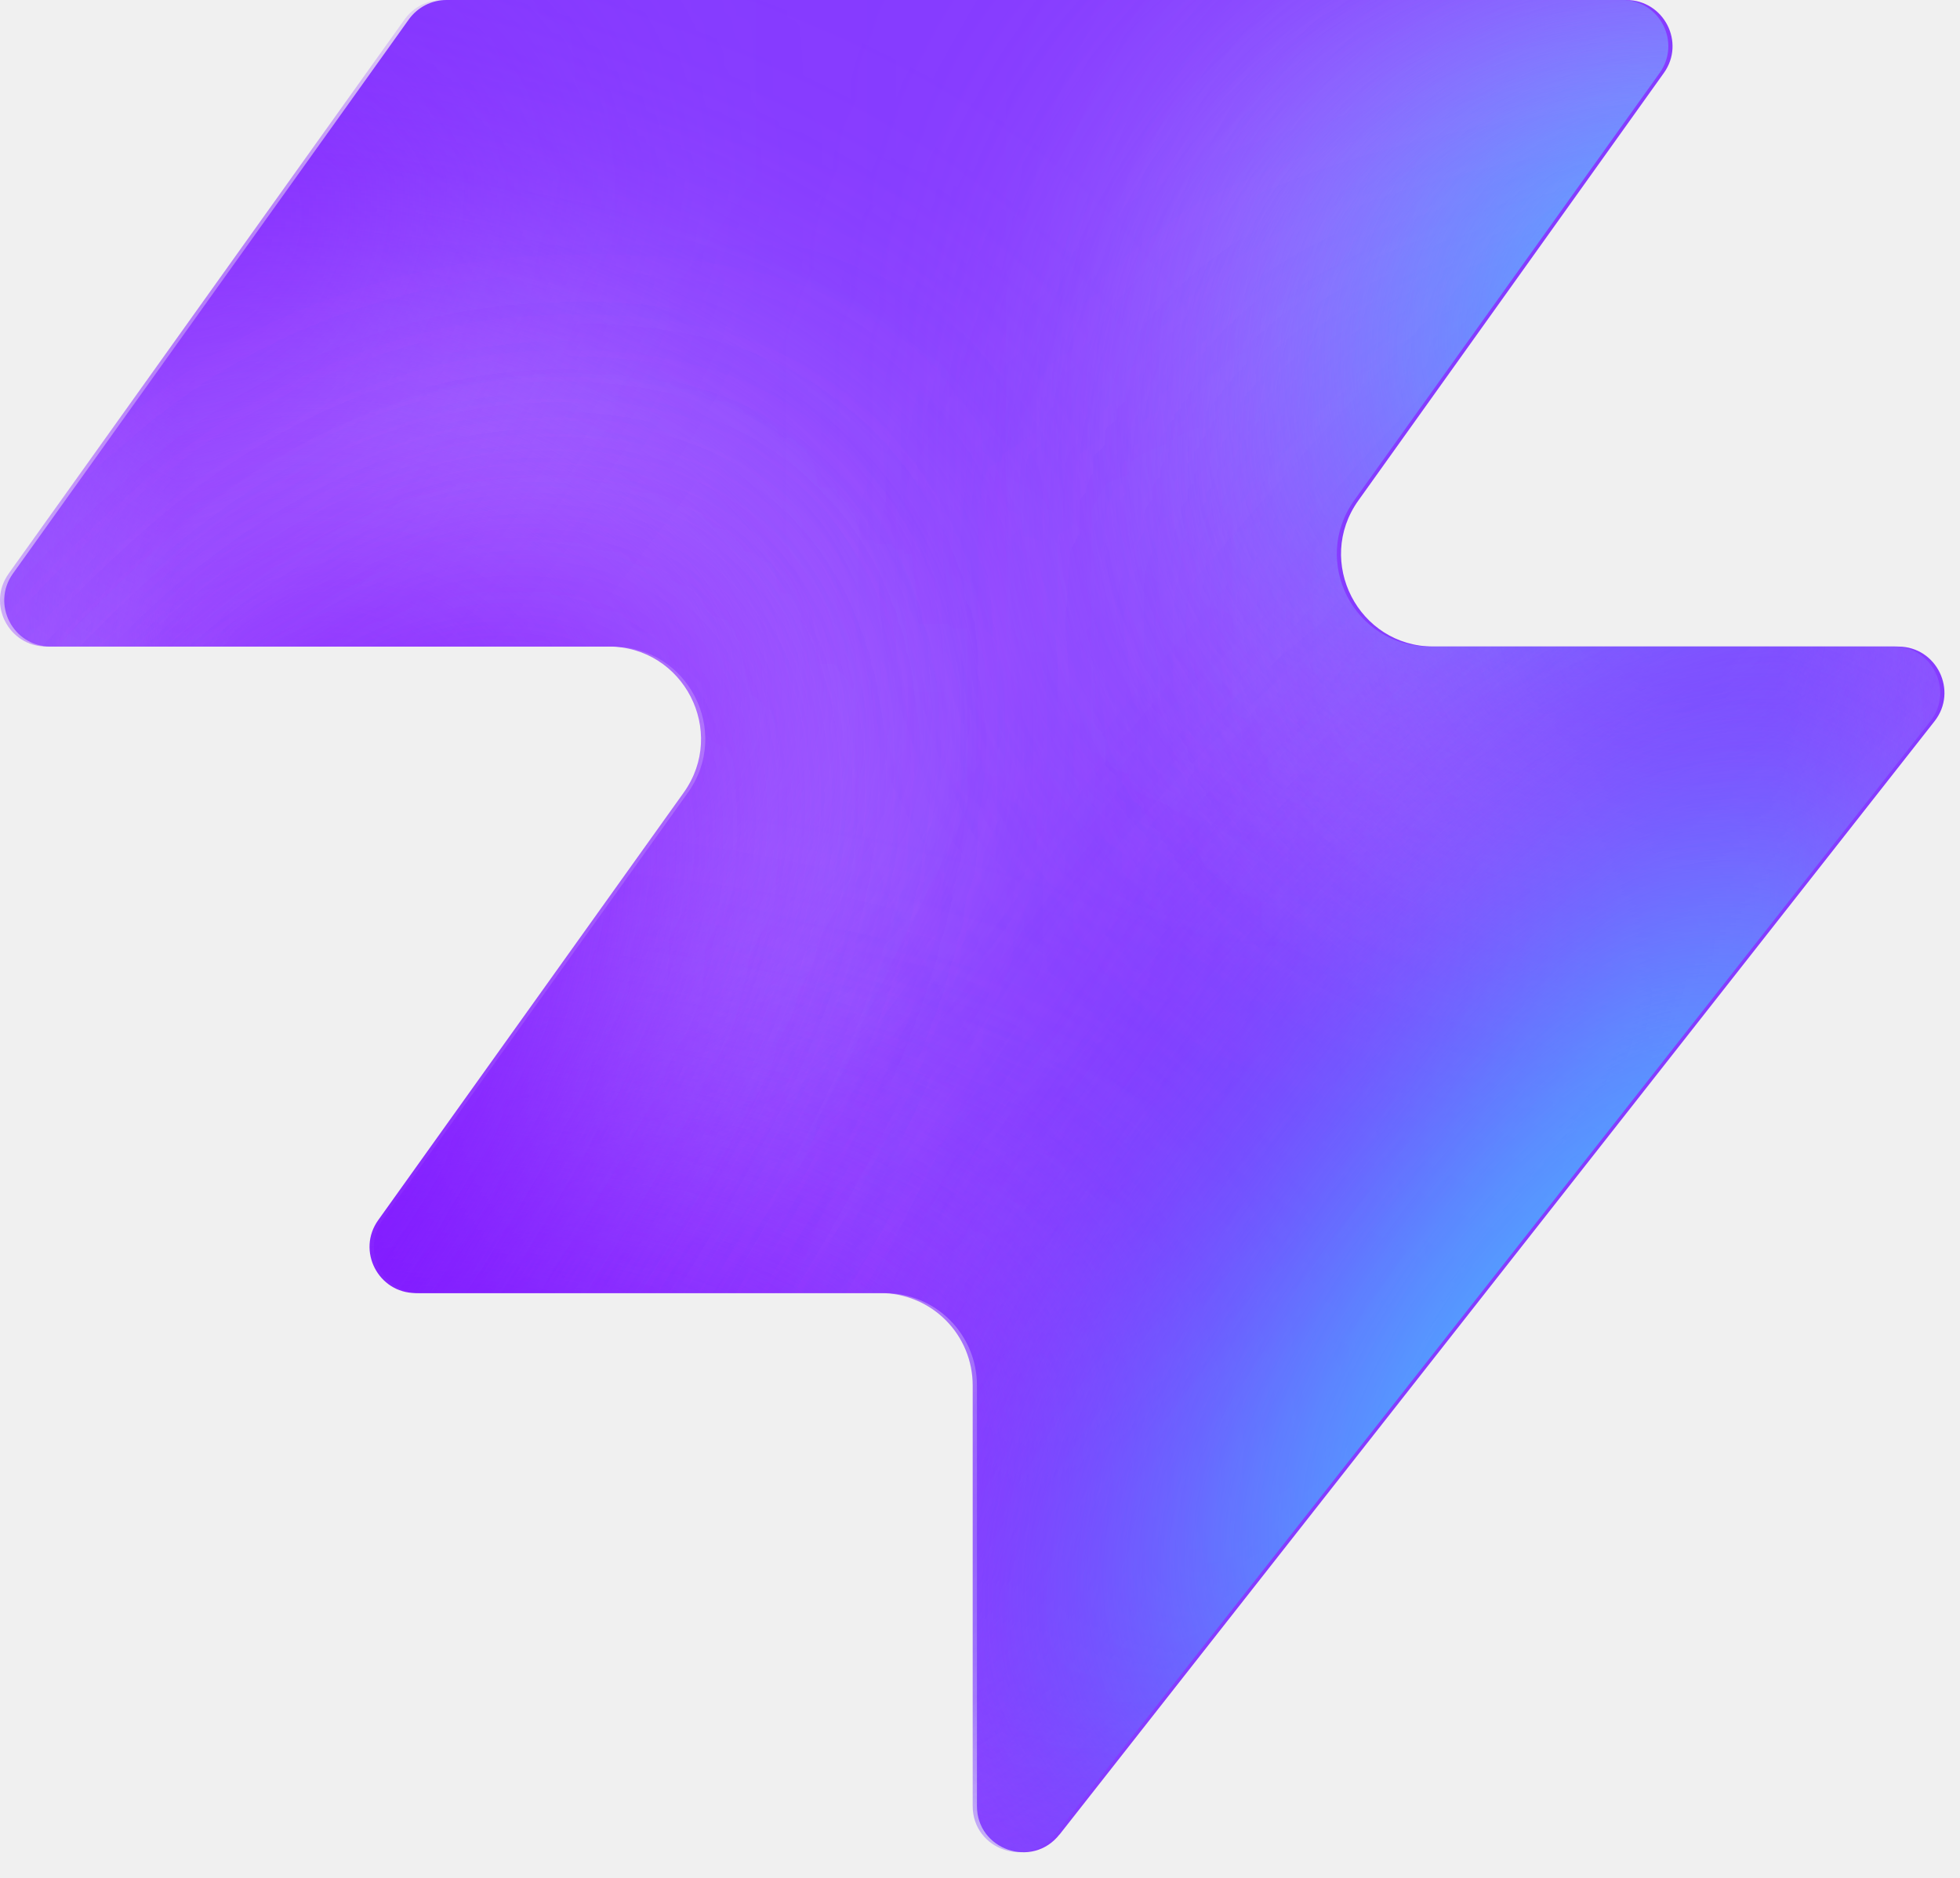
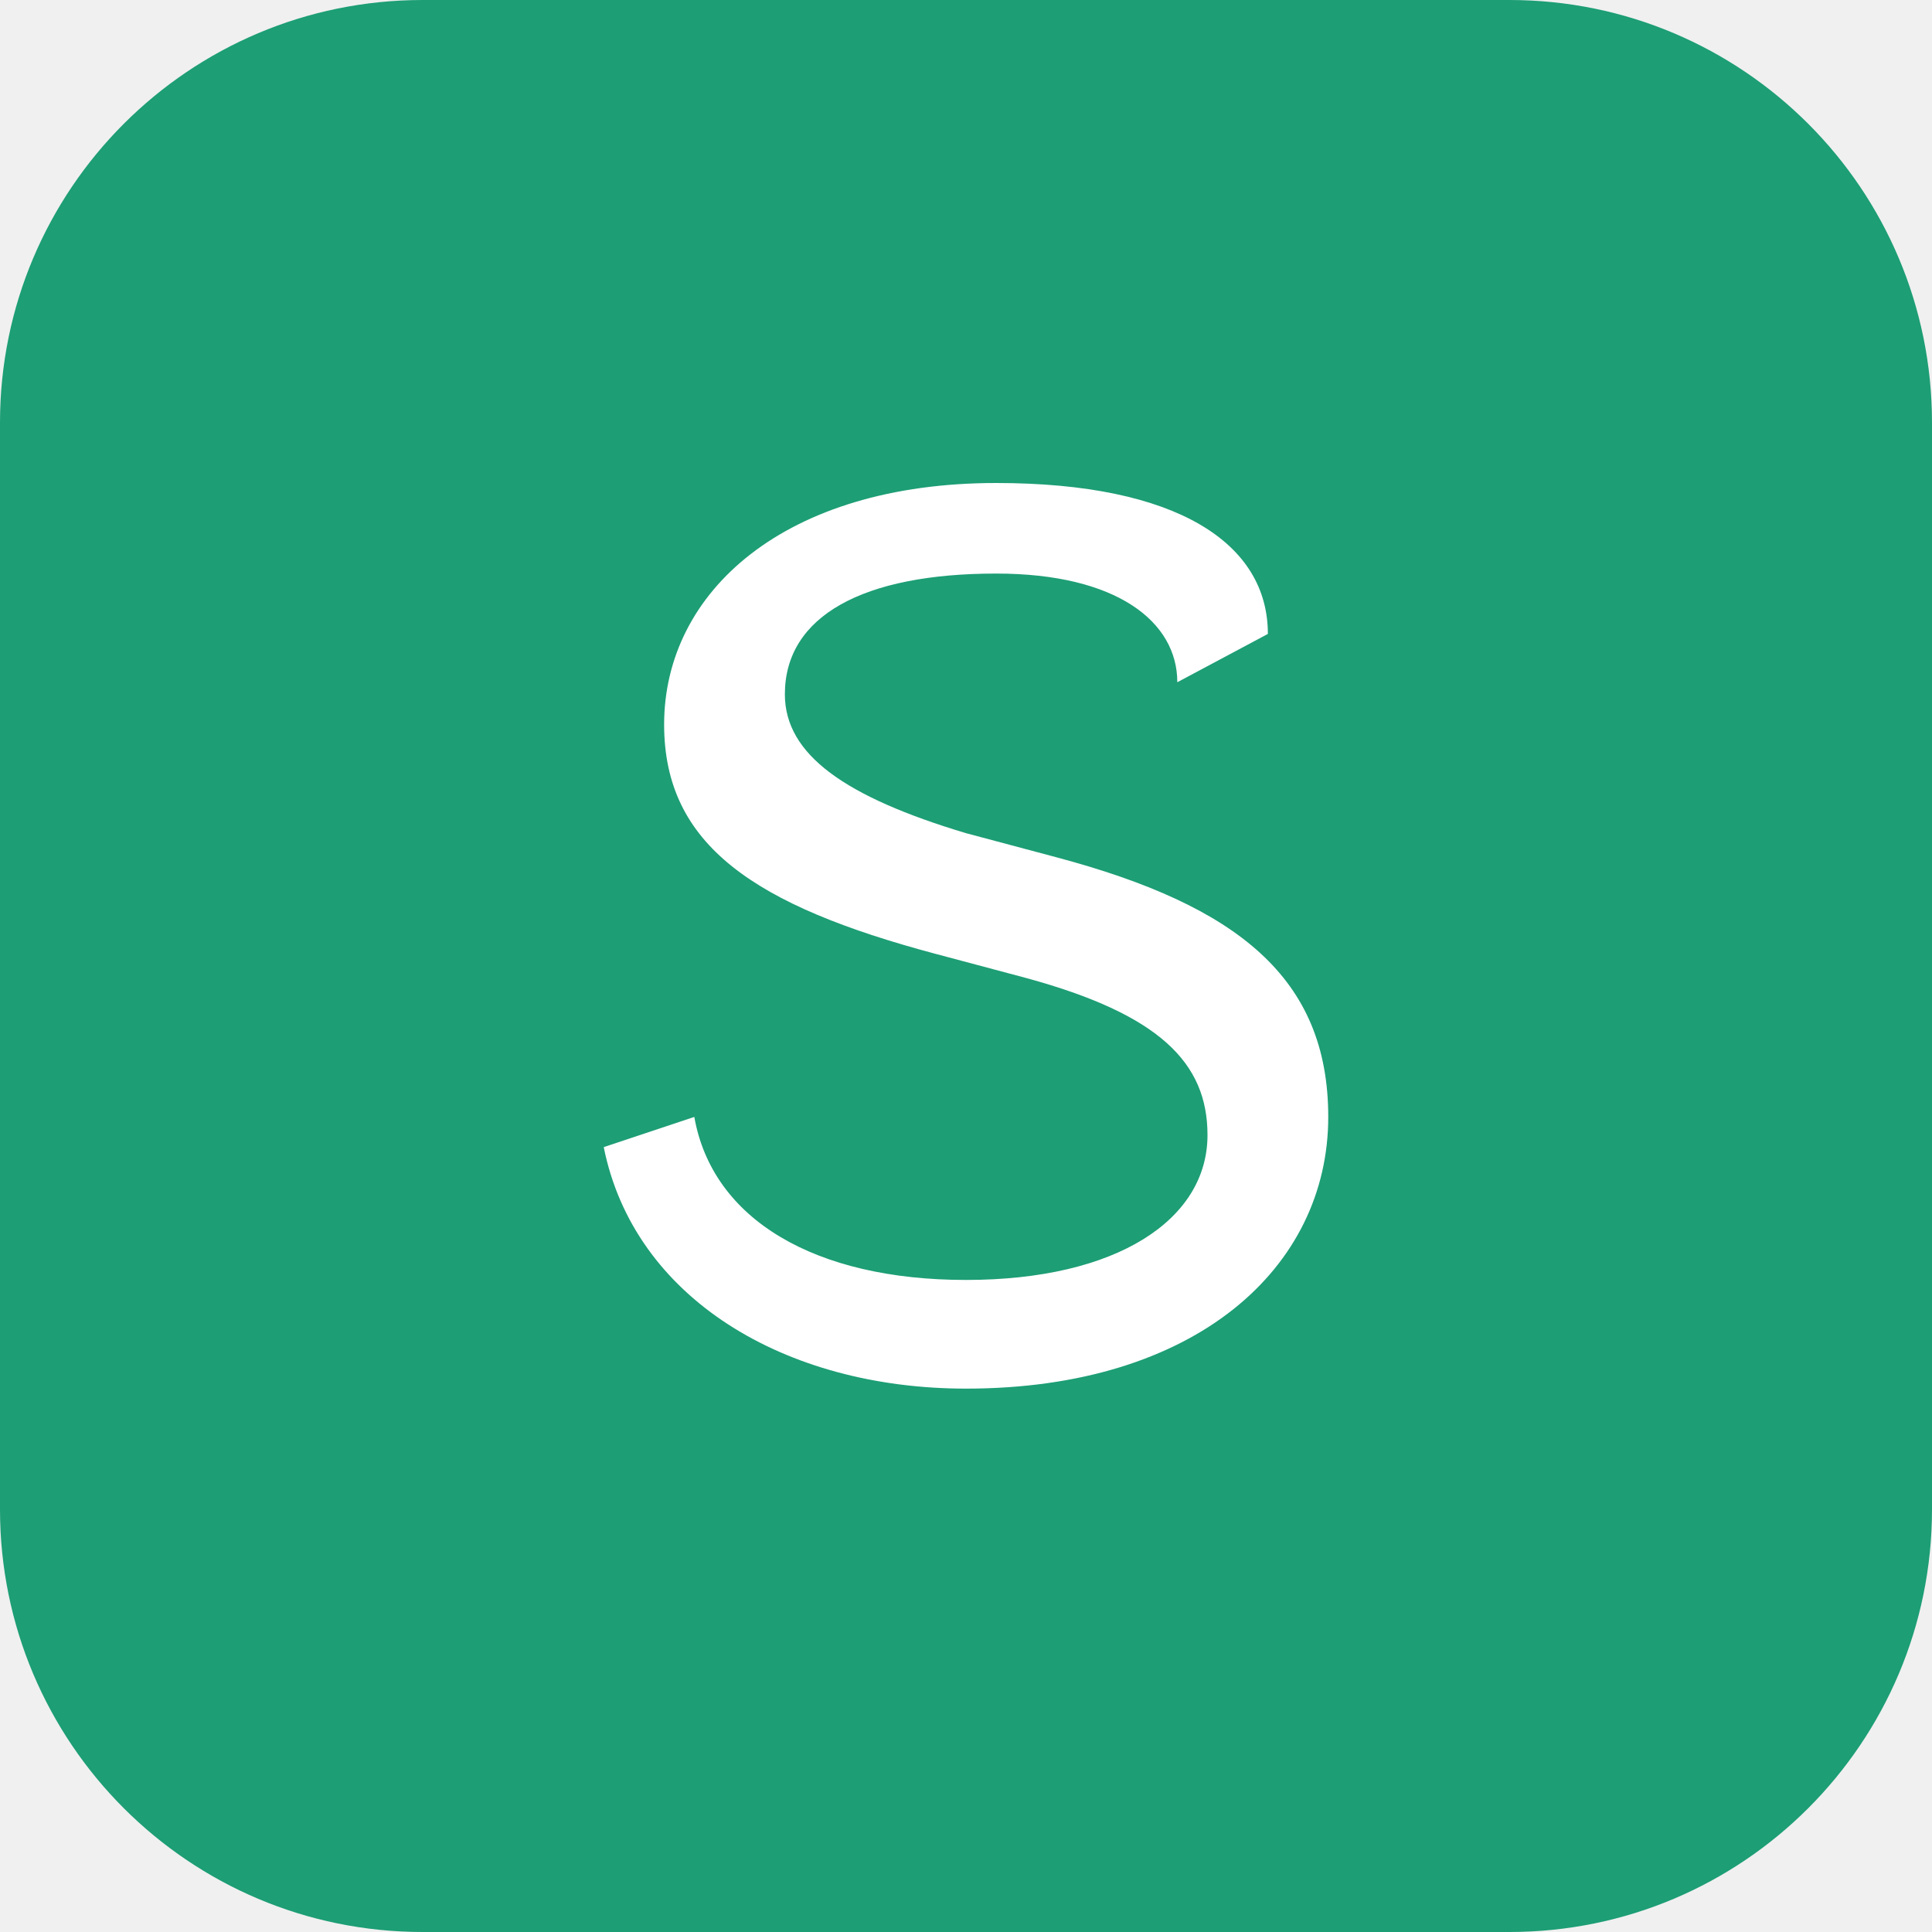
- <svg xmlns="http://www.w3.org/2000/svg" width="48" height="46" fill="none" viewBox="0 0 48 46">
-   <path fill="#863bff" d="M25.946 44.938c-.664.845-2.021.375-2.021-.698V33.937a2.26 2.26 0 0 0-2.262-2.262H10.287c-.92 0-1.456-1.04-.92-1.788l7.48-10.471c1.07-1.497 0-3.578-1.842-3.578H1.237c-.92 0-1.456-1.04-.92-1.788L10.013.474c.214-.297.556-.474.92-.474h28.894c.92 0 1.456 1.04.92 1.788l-7.48 10.471c-1.07 1.498 0 3.579 1.842 3.579h11.377c.943 0 1.473 1.088.89 1.83L25.947 44.94z" style="fill:#863bff;fill:color(display-p3 .525 .23 1);fill-opacity:1" />
-   <mask id="a" width="48" height="46" x="0" y="0" maskUnits="userSpaceOnUse" style="mask-type:alpha">
-     <path fill="#000" d="M25.842 44.938c-.664.844-2.021.375-2.021-.698V33.937a2.26 2.26 0 0 0-2.262-2.262H10.183c-.92 0-1.456-1.04-.92-1.788l7.48-10.471c1.07-1.498 0-3.579-1.842-3.579H1.133c-.92 0-1.456-1.04-.92-1.787L9.91.473c.214-.297.556-.474.92-.474h28.894c.92 0 1.456 1.04.92 1.788l-7.48 10.471c-1.07 1.498 0 3.578 1.842 3.578h11.377c.943 0 1.473 1.088.89 1.832L25.843 44.94z" style="fill:#000;fill-opacity:1" />
-   </mask>
-   <g mask="url(#a)">
-     <g filter="url(#b)">
-       <ellipse cx="5.508" cy="14.704" fill="#ede6ff" rx="5.508" ry="14.704" style="fill:#ede6ff;fill:color(display-p3 .927 .903 1);fill-opacity:1" transform="matrix(.00324 1 1 -.00324 -4.47 31.516)" />
-     </g>
-     <g filter="url(#c)">
-       <ellipse cx="10.399" cy="29.851" fill="#ede6ff" rx="10.399" ry="29.851" style="fill:#ede6ff;fill:color(display-p3 .927 .903 1);fill-opacity:1" transform="matrix(.00324 1 1 -.00324 -39.328 7.883)" />
-     </g>
-     <g filter="url(#d)">
-       <ellipse cx="5.508" cy="30.487" fill="#7e14ff" rx="5.508" ry="30.487" style="fill:#7e14ff;fill:color(display-p3 .492 .077 1);fill-opacity:1" transform="rotate(89.814 -25.913 -14.639)scale(1 -1)" />
-     </g>
-     <g filter="url(#e)">
-       <ellipse cx="5.508" cy="30.599" fill="#7e14ff" rx="5.508" ry="30.599" style="fill:#7e14ff;fill:color(display-p3 .492 .077 1);fill-opacity:1" transform="rotate(89.814 -32.644 -3.334)scale(1 -1)" />
-     </g>
-     <g filter="url(#f)">
-       <ellipse cx="5.508" cy="30.599" fill="#7e14ff" rx="5.508" ry="30.599" style="fill:#7e14ff;fill:color(display-p3 .492 .077 1);fill-opacity:1" transform="matrix(.00324 1 1 -.00324 -34.34 30.47)" />
-     </g>
-     <g filter="url(#g)">
-       <ellipse cx="14.072" cy="22.078" fill="#ede6ff" rx="14.072" ry="22.078" style="fill:#ede6ff;fill:color(display-p3 .927 .903 1);fill-opacity:1" transform="rotate(93.35 24.506 48.493)scale(-1 1)" />
-     </g>
-     <g filter="url(#h)">
-       <ellipse cx="3.47" cy="21.501" fill="#7e14ff" rx="3.47" ry="21.501" style="fill:#7e14ff;fill:color(display-p3 .492 .077 1);fill-opacity:1" transform="rotate(89.009 28.708 47.59)scale(-1 1)" />
-     </g>
-     <g filter="url(#i)">
-       <ellipse cx="3.47" cy="21.501" fill="#7e14ff" rx="3.47" ry="21.501" style="fill:#7e14ff;fill:color(display-p3 .492 .077 1);fill-opacity:1" transform="rotate(89.009 28.708 47.59)scale(-1 1)" />
-     </g>
-     <g filter="url(#j)">
-       <ellipse cx=".387" cy="8.972" fill="#7e14ff" rx="4.407" ry="29.108" style="fill:#7e14ff;fill:color(display-p3 .492 .077 1);fill-opacity:1" transform="rotate(39.51 .387 8.972)" />
-     </g>
-     <g filter="url(#k)">
-       <ellipse cx="47.523" cy="-6.092" fill="#7e14ff" rx="4.407" ry="29.108" style="fill:#7e14ff;fill:color(display-p3 .492 .077 1);fill-opacity:1" transform="rotate(37.892 47.523 -6.092)" />
-     </g>
-     <g filter="url(#l)">
-       <ellipse cx="41.412" cy="6.333" fill="#47bfff" rx="5.971" ry="9.665" style="fill:#47bfff;fill:color(display-p3 .28 .748 1);fill-opacity:1" transform="rotate(37.892 41.412 6.333)" />
-     </g>
-     <g filter="url(#m)">
-       <ellipse cx="-1.879" cy="38.332" fill="#7e14ff" rx="4.407" ry="29.108" style="fill:#7e14ff;fill:color(display-p3 .492 .077 1);fill-opacity:1" transform="rotate(37.892 -1.88 38.332)" />
-     </g>
-     <g filter="url(#n)">
-       <ellipse cx="-1.879" cy="38.332" fill="#7e14ff" rx="4.407" ry="29.108" style="fill:#7e14ff;fill:color(display-p3 .492 .077 1);fill-opacity:1" transform="rotate(37.892 -1.88 38.332)" />
-     </g>
-     <g filter="url(#o)">
-       <ellipse cx="35.651" cy="29.907" fill="#7e14ff" rx="4.407" ry="29.108" style="fill:#7e14ff;fill:color(display-p3 .492 .077 1);fill-opacity:1" transform="rotate(37.892 35.651 29.907)" />
-     </g>
-     <g filter="url(#p)">
-       <ellipse cx="38.418" cy="32.4" fill="#47bfff" rx="5.971" ry="15.297" style="fill:#47bfff;fill:color(display-p3 .28 .748 1);fill-opacity:1" transform="rotate(37.892 38.418 32.4)" />
-     </g>
-   </g>
-   <defs>
-     <filter id="b" width="60.045" height="41.654" x="-19.77" y="16.149" color-interpolation-filters="sRGB" filterUnits="userSpaceOnUse">
-       <feFlood flood-opacity="0" result="BackgroundImageFix" />
-       <feBlend in="SourceGraphic" in2="BackgroundImageFix" result="shape" />
-       <feGaussianBlur result="effect1_foregroundBlur_2002_17158" stdDeviation="7.659" />
-     </filter>
-     <filter id="c" width="90.34" height="51.437" x="-54.613" y="-7.533" color-interpolation-filters="sRGB" filterUnits="userSpaceOnUse">
-       <feFlood flood-opacity="0" result="BackgroundImageFix" />
-       <feBlend in="SourceGraphic" in2="BackgroundImageFix" result="shape" />
-       <feGaussianBlur result="effect1_foregroundBlur_2002_17158" stdDeviation="7.659" />
-     </filter>
-     <filter id="d" width="79.355" height="29.4" x="-49.64" y="2.03" color-interpolation-filters="sRGB" filterUnits="userSpaceOnUse">
-       <feFlood flood-opacity="0" result="BackgroundImageFix" />
-       <feBlend in="SourceGraphic" in2="BackgroundImageFix" result="shape" />
-       <feGaussianBlur result="effect1_foregroundBlur_2002_17158" stdDeviation="4.596" />
-     </filter>
-     <filter id="e" width="79.579" height="29.4" x="-45.045" y="20.029" color-interpolation-filters="sRGB" filterUnits="userSpaceOnUse">
-       <feFlood flood-opacity="0" result="BackgroundImageFix" />
-       <feBlend in="SourceGraphic" in2="BackgroundImageFix" result="shape" />
-       <feGaussianBlur result="effect1_foregroundBlur_2002_17158" stdDeviation="4.596" />
-     </filter>
-     <filter id="f" width="79.579" height="29.4" x="-43.513" y="21.178" color-interpolation-filters="sRGB" filterUnits="userSpaceOnUse">
-       <feFlood flood-opacity="0" result="BackgroundImageFix" />
-       <feBlend in="SourceGraphic" in2="BackgroundImageFix" result="shape" />
-       <feGaussianBlur result="effect1_foregroundBlur_2002_17158" stdDeviation="4.596" />
-     </filter>
-     <filter id="g" width="74.749" height="58.852" x="15.756" y="-17.901" color-interpolation-filters="sRGB" filterUnits="userSpaceOnUse">
-       <feFlood flood-opacity="0" result="BackgroundImageFix" />
-       <feBlend in="SourceGraphic" in2="BackgroundImageFix" result="shape" />
-       <feGaussianBlur result="effect1_foregroundBlur_2002_17158" stdDeviation="7.659" />
-     </filter>
-     <filter id="h" width="61.377" height="25.362" x="23.548" y="2.284" color-interpolation-filters="sRGB" filterUnits="userSpaceOnUse">
-       <feFlood flood-opacity="0" result="BackgroundImageFix" />
-       <feBlend in="SourceGraphic" in2="BackgroundImageFix" result="shape" />
-       <feGaussianBlur result="effect1_foregroundBlur_2002_17158" stdDeviation="4.596" />
-     </filter>
-     <filter id="i" width="61.377" height="25.362" x="23.548" y="2.284" color-interpolation-filters="sRGB" filterUnits="userSpaceOnUse">
-       <feFlood flood-opacity="0" result="BackgroundImageFix" />
-       <feBlend in="SourceGraphic" in2="BackgroundImageFix" result="shape" />
-       <feGaussianBlur result="effect1_foregroundBlur_2002_17158" stdDeviation="4.596" />
-     </filter>
-     <filter id="j" width="56.045" height="63.649" x="-27.636" y="-22.853" color-interpolation-filters="sRGB" filterUnits="userSpaceOnUse">
-       <feFlood flood-opacity="0" result="BackgroundImageFix" />
-       <feBlend in="SourceGraphic" in2="BackgroundImageFix" result="shape" />
-       <feGaussianBlur result="effect1_foregroundBlur_2002_17158" stdDeviation="4.596" />
-     </filter>
-     <filter id="k" width="54.814" height="64.646" x="20.116" y="-38.415" color-interpolation-filters="sRGB" filterUnits="userSpaceOnUse">
-       <feFlood flood-opacity="0" result="BackgroundImageFix" />
-       <feBlend in="SourceGraphic" in2="BackgroundImageFix" result="shape" />
-       <feGaussianBlur result="effect1_foregroundBlur_2002_17158" stdDeviation="4.596" />
-     </filter>
-     <filter id="l" width="33.541" height="35.313" x="24.641" y="-11.323" color-interpolation-filters="sRGB" filterUnits="userSpaceOnUse">
-       <feFlood flood-opacity="0" result="BackgroundImageFix" />
-       <feBlend in="SourceGraphic" in2="BackgroundImageFix" result="shape" />
-       <feGaussianBlur result="effect1_foregroundBlur_2002_17158" stdDeviation="4.596" />
-     </filter>
-     <filter id="m" width="54.814" height="64.646" x="-29.286" y="6.009" color-interpolation-filters="sRGB" filterUnits="userSpaceOnUse">
-       <feFlood flood-opacity="0" result="BackgroundImageFix" />
-       <feBlend in="SourceGraphic" in2="BackgroundImageFix" result="shape" />
-       <feGaussianBlur result="effect1_foregroundBlur_2002_17158" stdDeviation="4.596" />
-     </filter>
-     <filter id="n" width="54.814" height="64.646" x="-29.286" y="6.009" color-interpolation-filters="sRGB" filterUnits="userSpaceOnUse">
-       <feFlood flood-opacity="0" result="BackgroundImageFix" />
-       <feBlend in="SourceGraphic" in2="BackgroundImageFix" result="shape" />
-       <feGaussianBlur result="effect1_foregroundBlur_2002_17158" stdDeviation="4.596" />
-     </filter>
-     <filter id="o" width="54.814" height="64.646" x="8.244" y="-2.416" color-interpolation-filters="sRGB" filterUnits="userSpaceOnUse">
-       <feFlood flood-opacity="0" result="BackgroundImageFix" />
-       <feBlend in="SourceGraphic" in2="BackgroundImageFix" result="shape" />
-       <feGaussianBlur result="effect1_foregroundBlur_2002_17158" stdDeviation="4.596" />
-     </filter>
-     <filter id="p" width="39.409" height="43.623" x="18.713" y="10.588" color-interpolation-filters="sRGB" filterUnits="userSpaceOnUse">
-       <feFlood flood-opacity="0" result="BackgroundImageFix" />
-       <feBlend in="SourceGraphic" in2="BackgroundImageFix" result="shape" />
-       <feGaussianBlur result="effect1_foregroundBlur_2002_17158" stdDeviation="4.596" />
-     </filter>
-   </defs>
+ <svg xmlns="http://www.w3.org/2000/svg" viewBox="0 0 32 32">
+   <rect width="32" height="32" rx="7" fill="#1D9E75" />
+   <path d="M21 10.5C21 9 19.5 8 16.5 8C13 8 11 9.8 11 12C11 14 12.5 15 15.5 15.8L17 16.2C19.2 16.8 20 17.6 20 18.8C20 20.2 18.5 21.2 16 21.2C13.5 21.2 11.8 20.2 11.5 18.5L10 19C10.5 21.5 13 23 16 23C19.8 23 22 21 22 18.5C22 16.2 20.5 15 17.5 14.2L16 13.8C14 13.2 13 12.5 13 11.5C13 10.2 14.3 9.5 16.5 9.5C18.5 9.5 19.5 10.3 19.5 11.3L21 10.5Z" fill="white" />
</svg>
